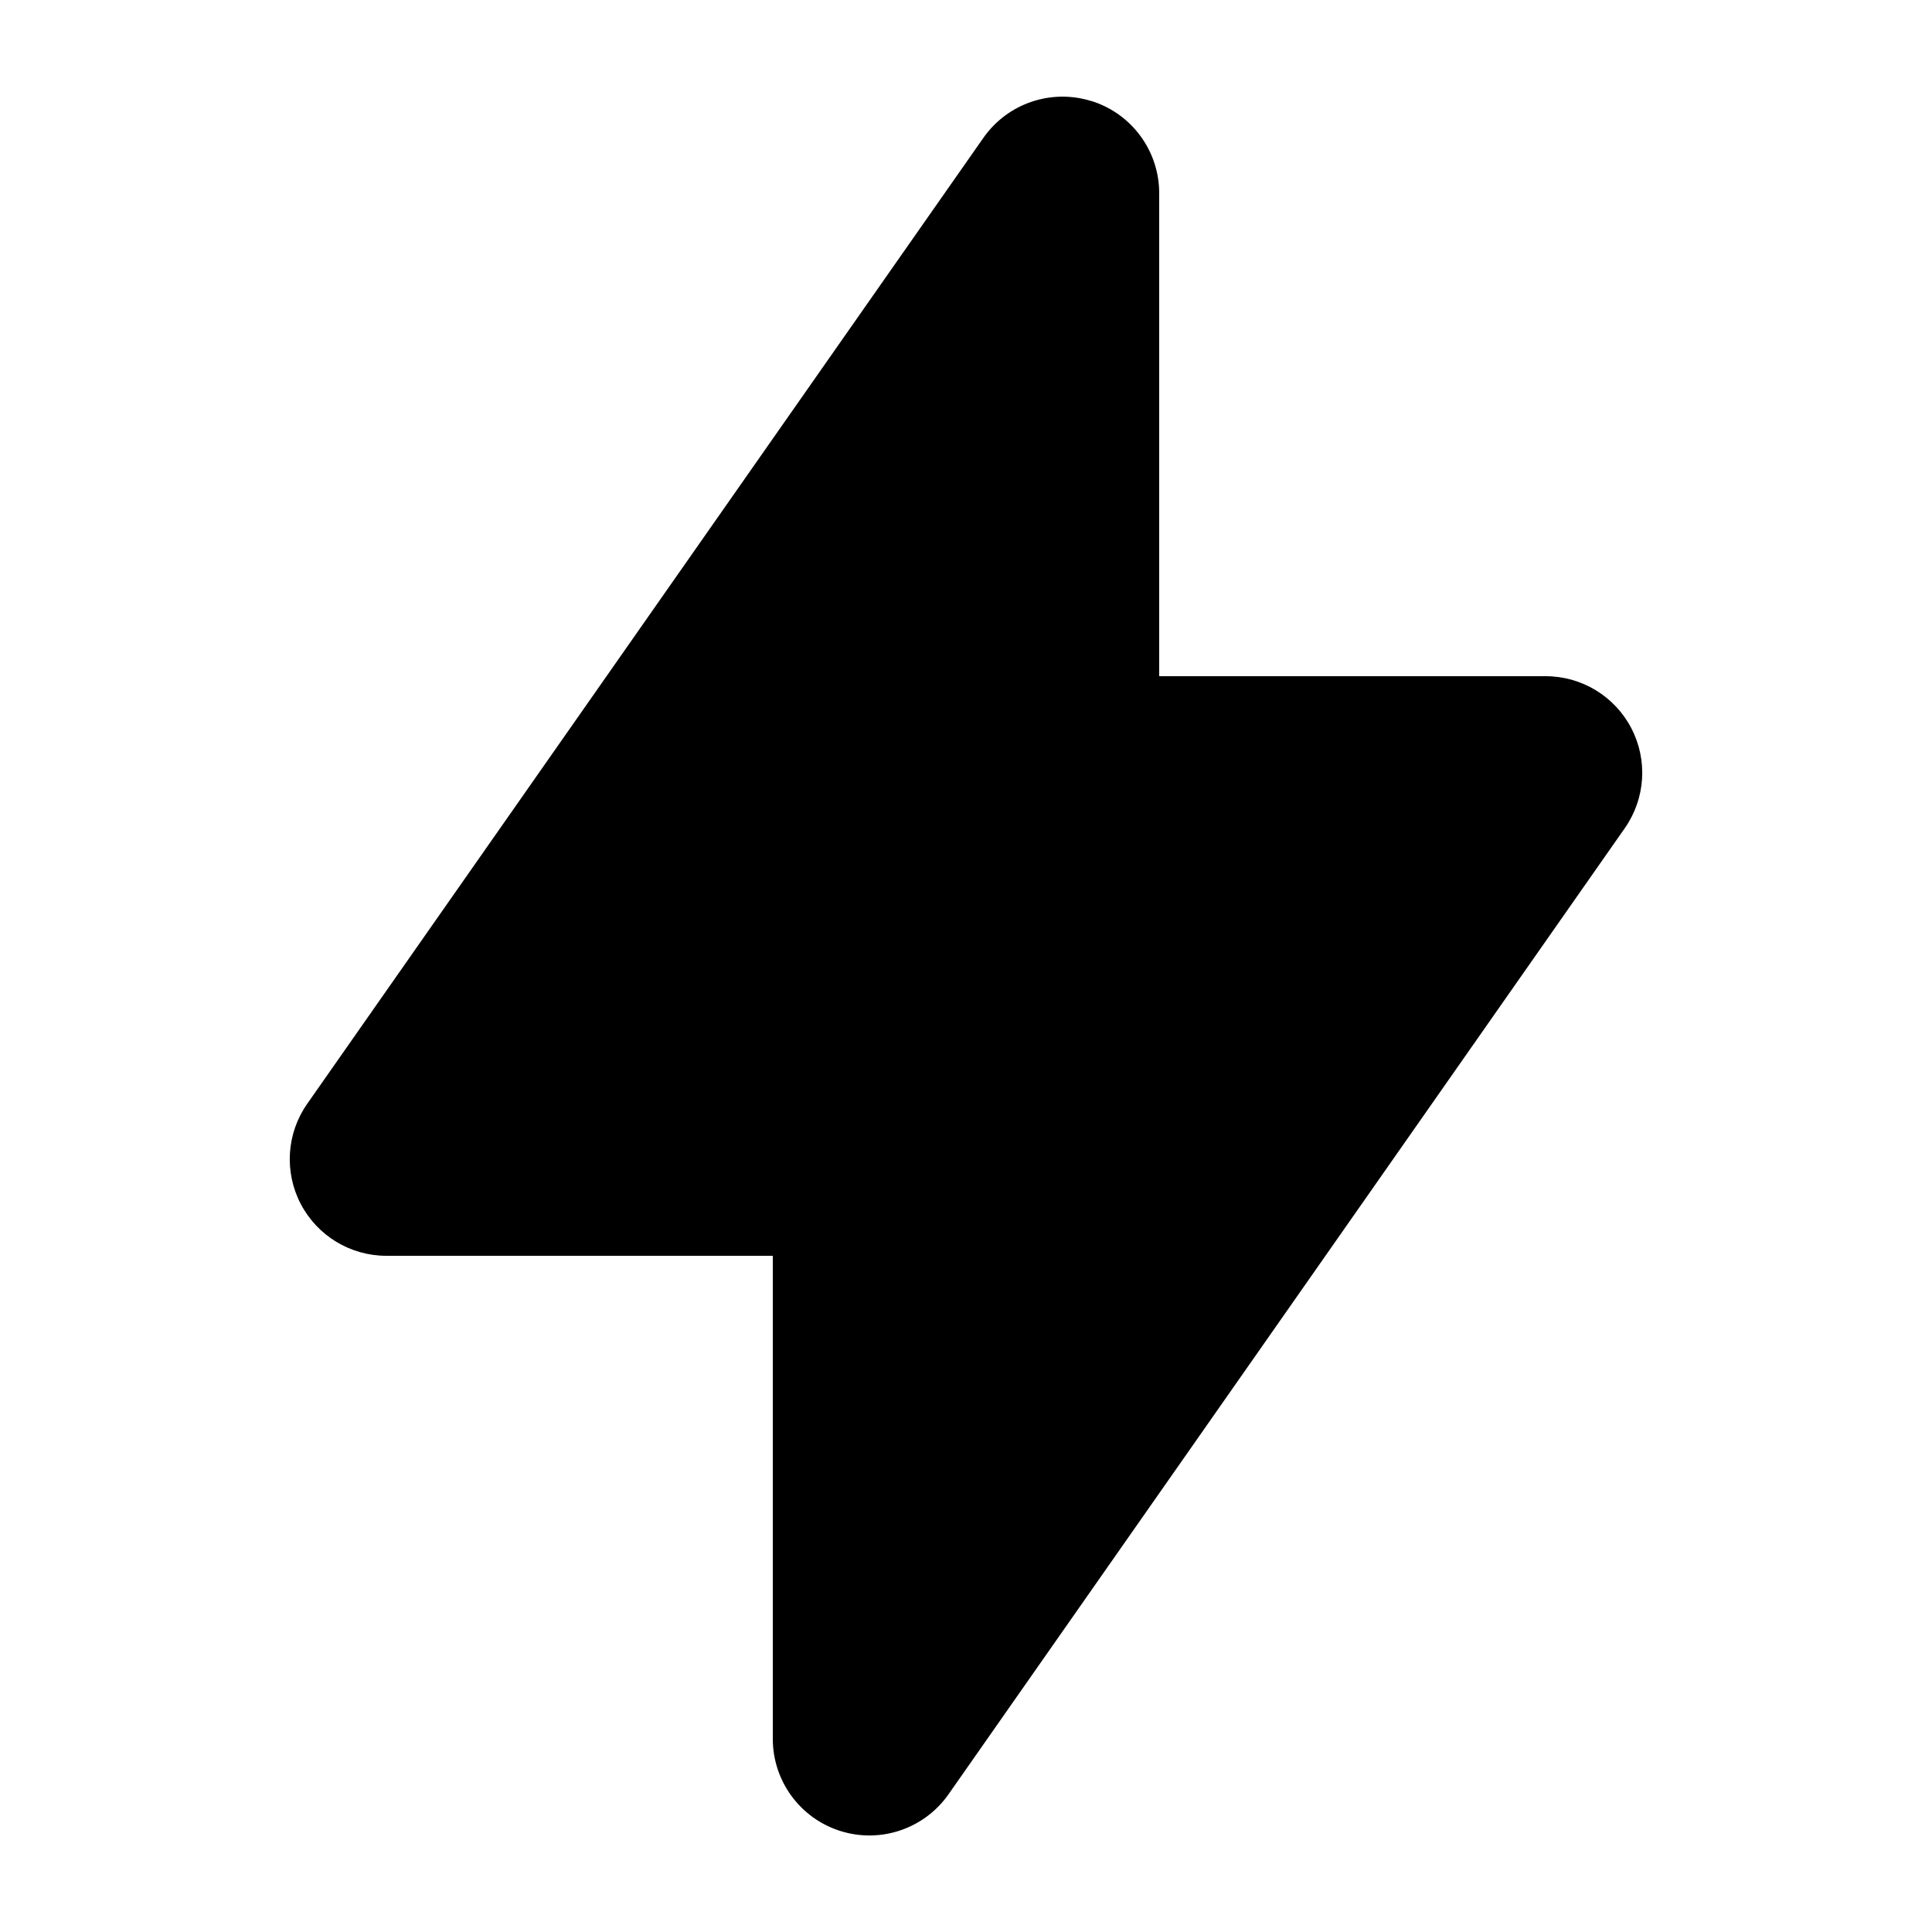
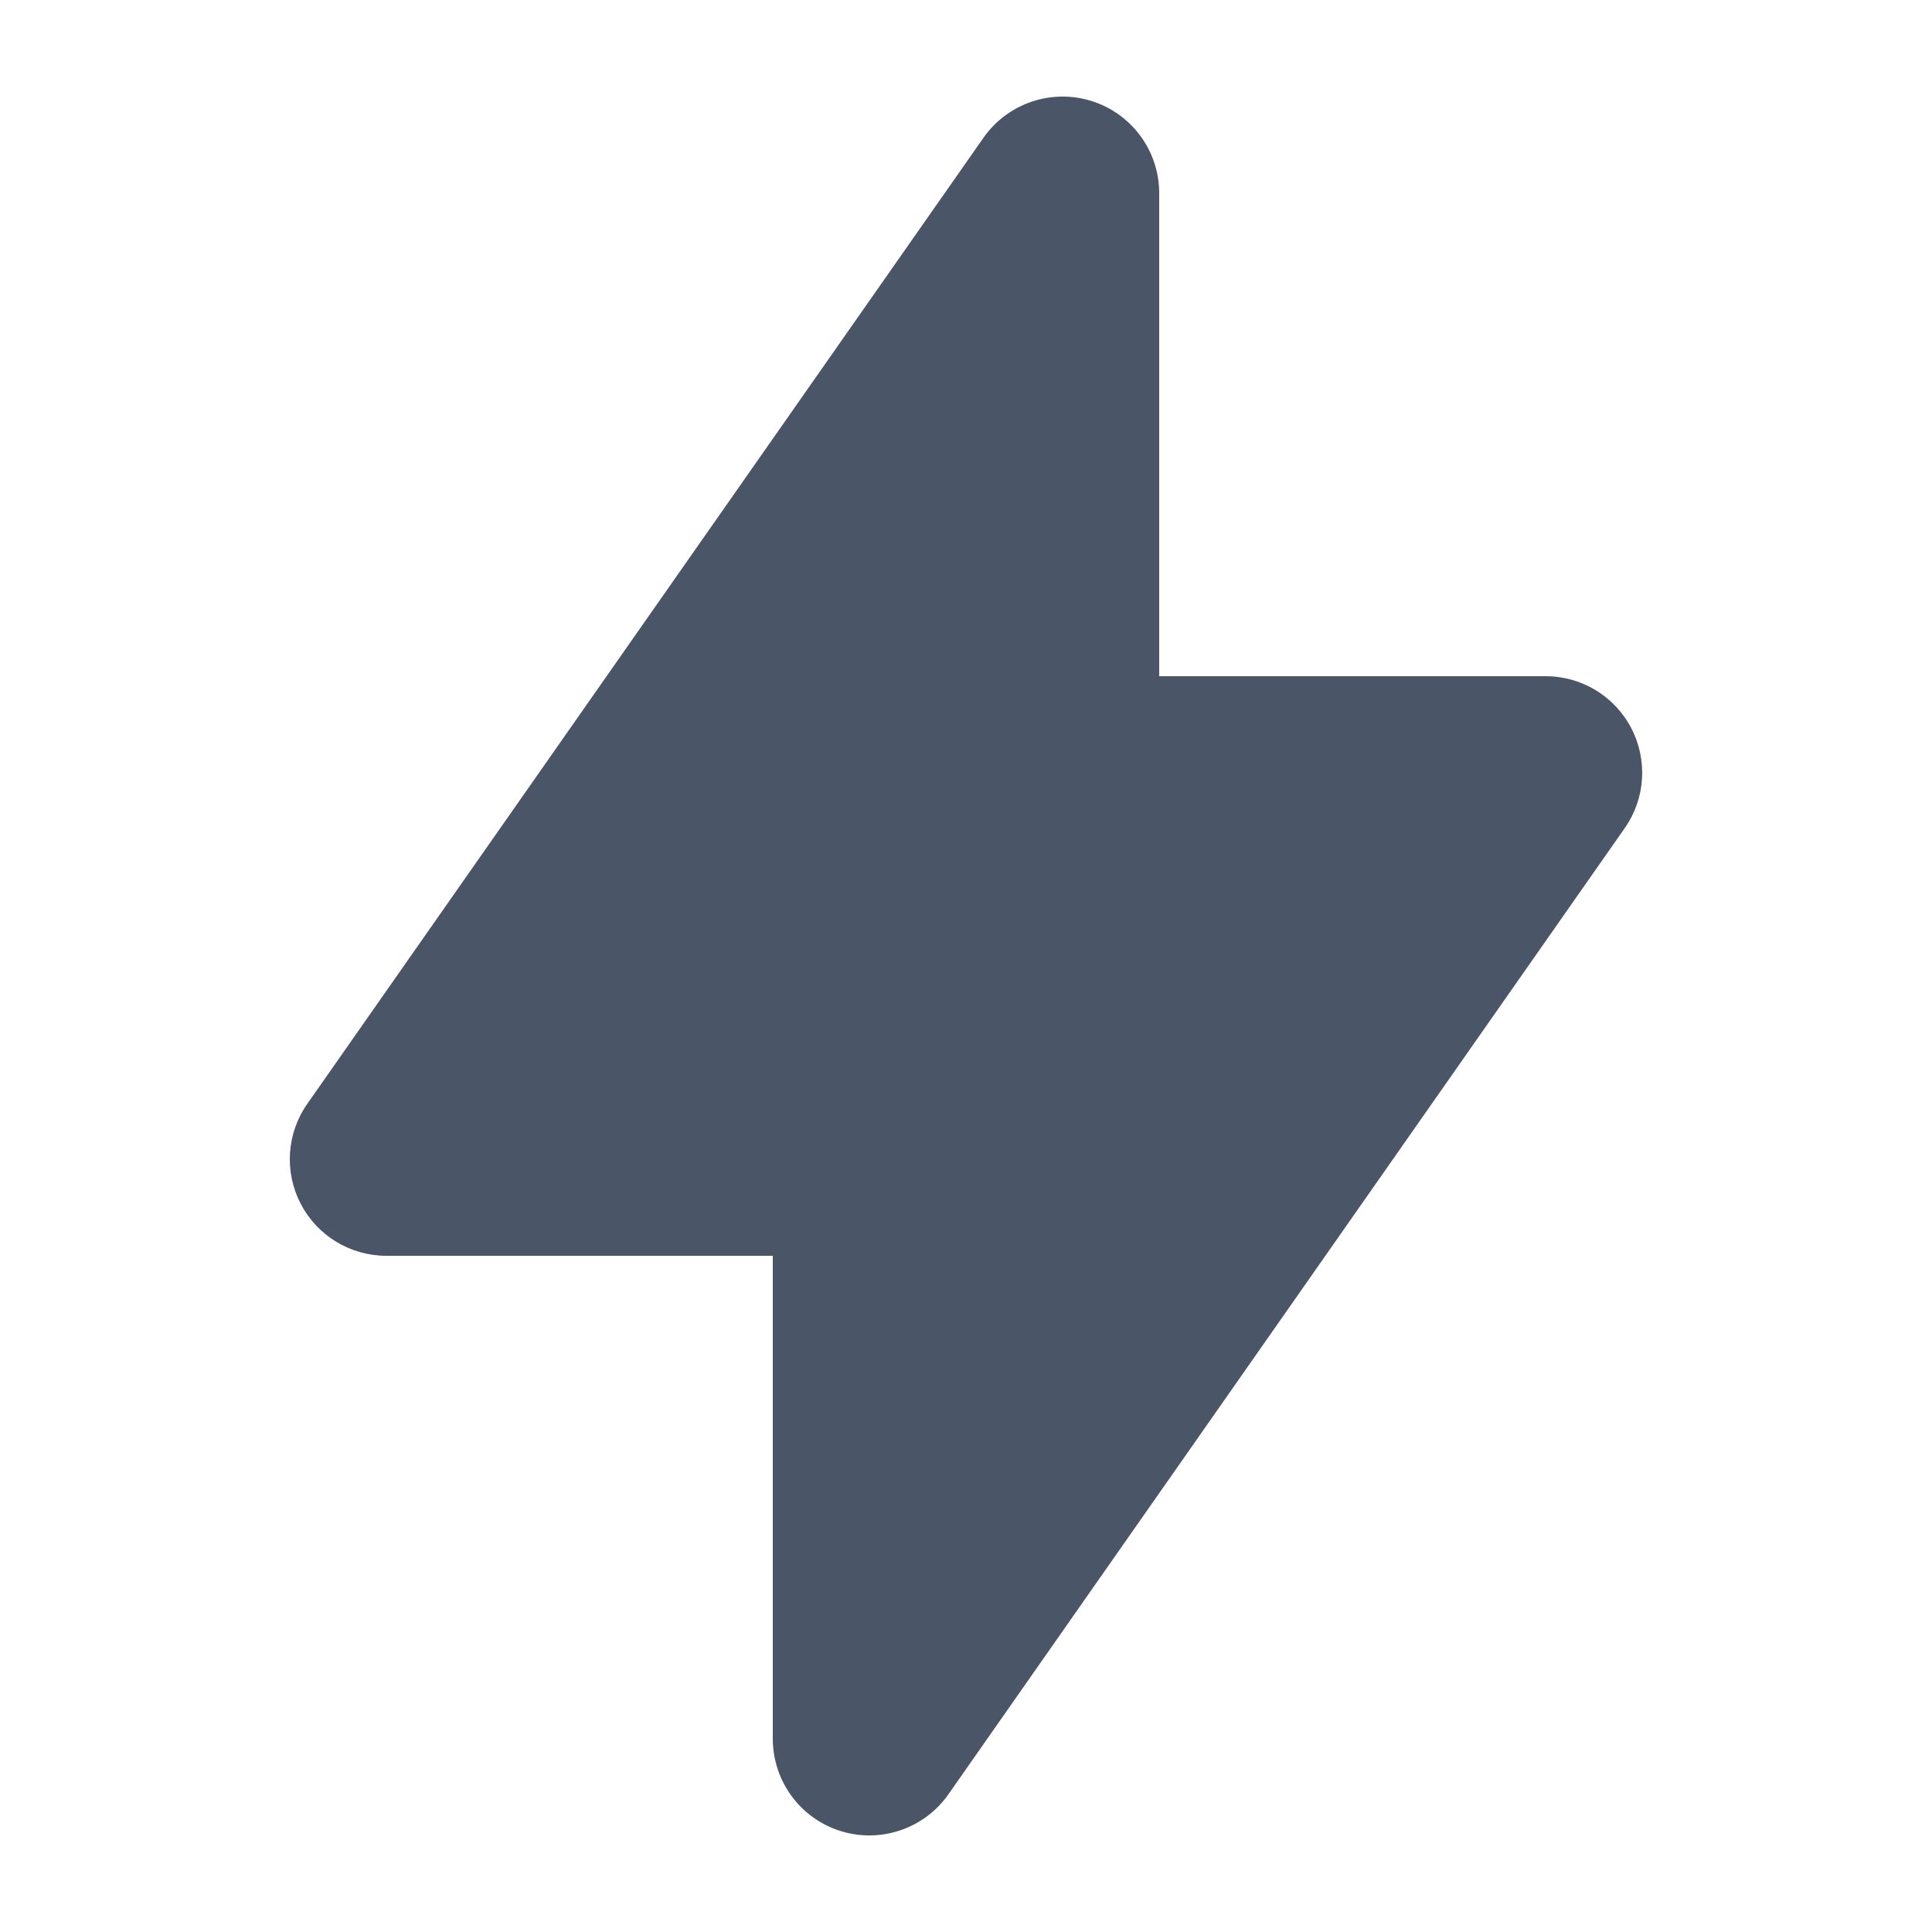
- <svg xmlns="http://www.w3.org/2000/svg" viewBox="0 0 20 20" fill="currentColor">
-   <path fill-rule="evenodd" d="M11.3 1.046A1 1 0 0112 2v5h4a1 1 0 01.82 1.573l-7 10A1 1 0 018 18v-5H4a1 1 0 01-.82-1.573l7-10a1 1 0 011.12-.38z" clip-rule="evenodd" />
+ <svg xmlns="http://www.w3.org/2000/svg" width="20" height="20" viewBox="0 0 20 20" fill="none">
+   <path fill-rule="evenodd" clip-rule="evenodd" d="M11.301 1.046C11.717 1.177 12 1.563 12 2V7L16 7C16.373 7 16.715 7.207 16.887 7.538C17.059 7.869 17.033 8.268 16.819 8.573L9.819 18.573C9.569 18.931 9.116 19.085 8.699 18.954C8.283 18.823 8 18.436 8 18L8 13H4C3.627 13 3.285 12.793 3.113 12.462C2.941 12.131 2.967 11.732 3.181 11.427L10.181 1.426C10.431 1.069 10.884 0.915 11.301 1.046Z" fill="#4A5568" />
</svg>
